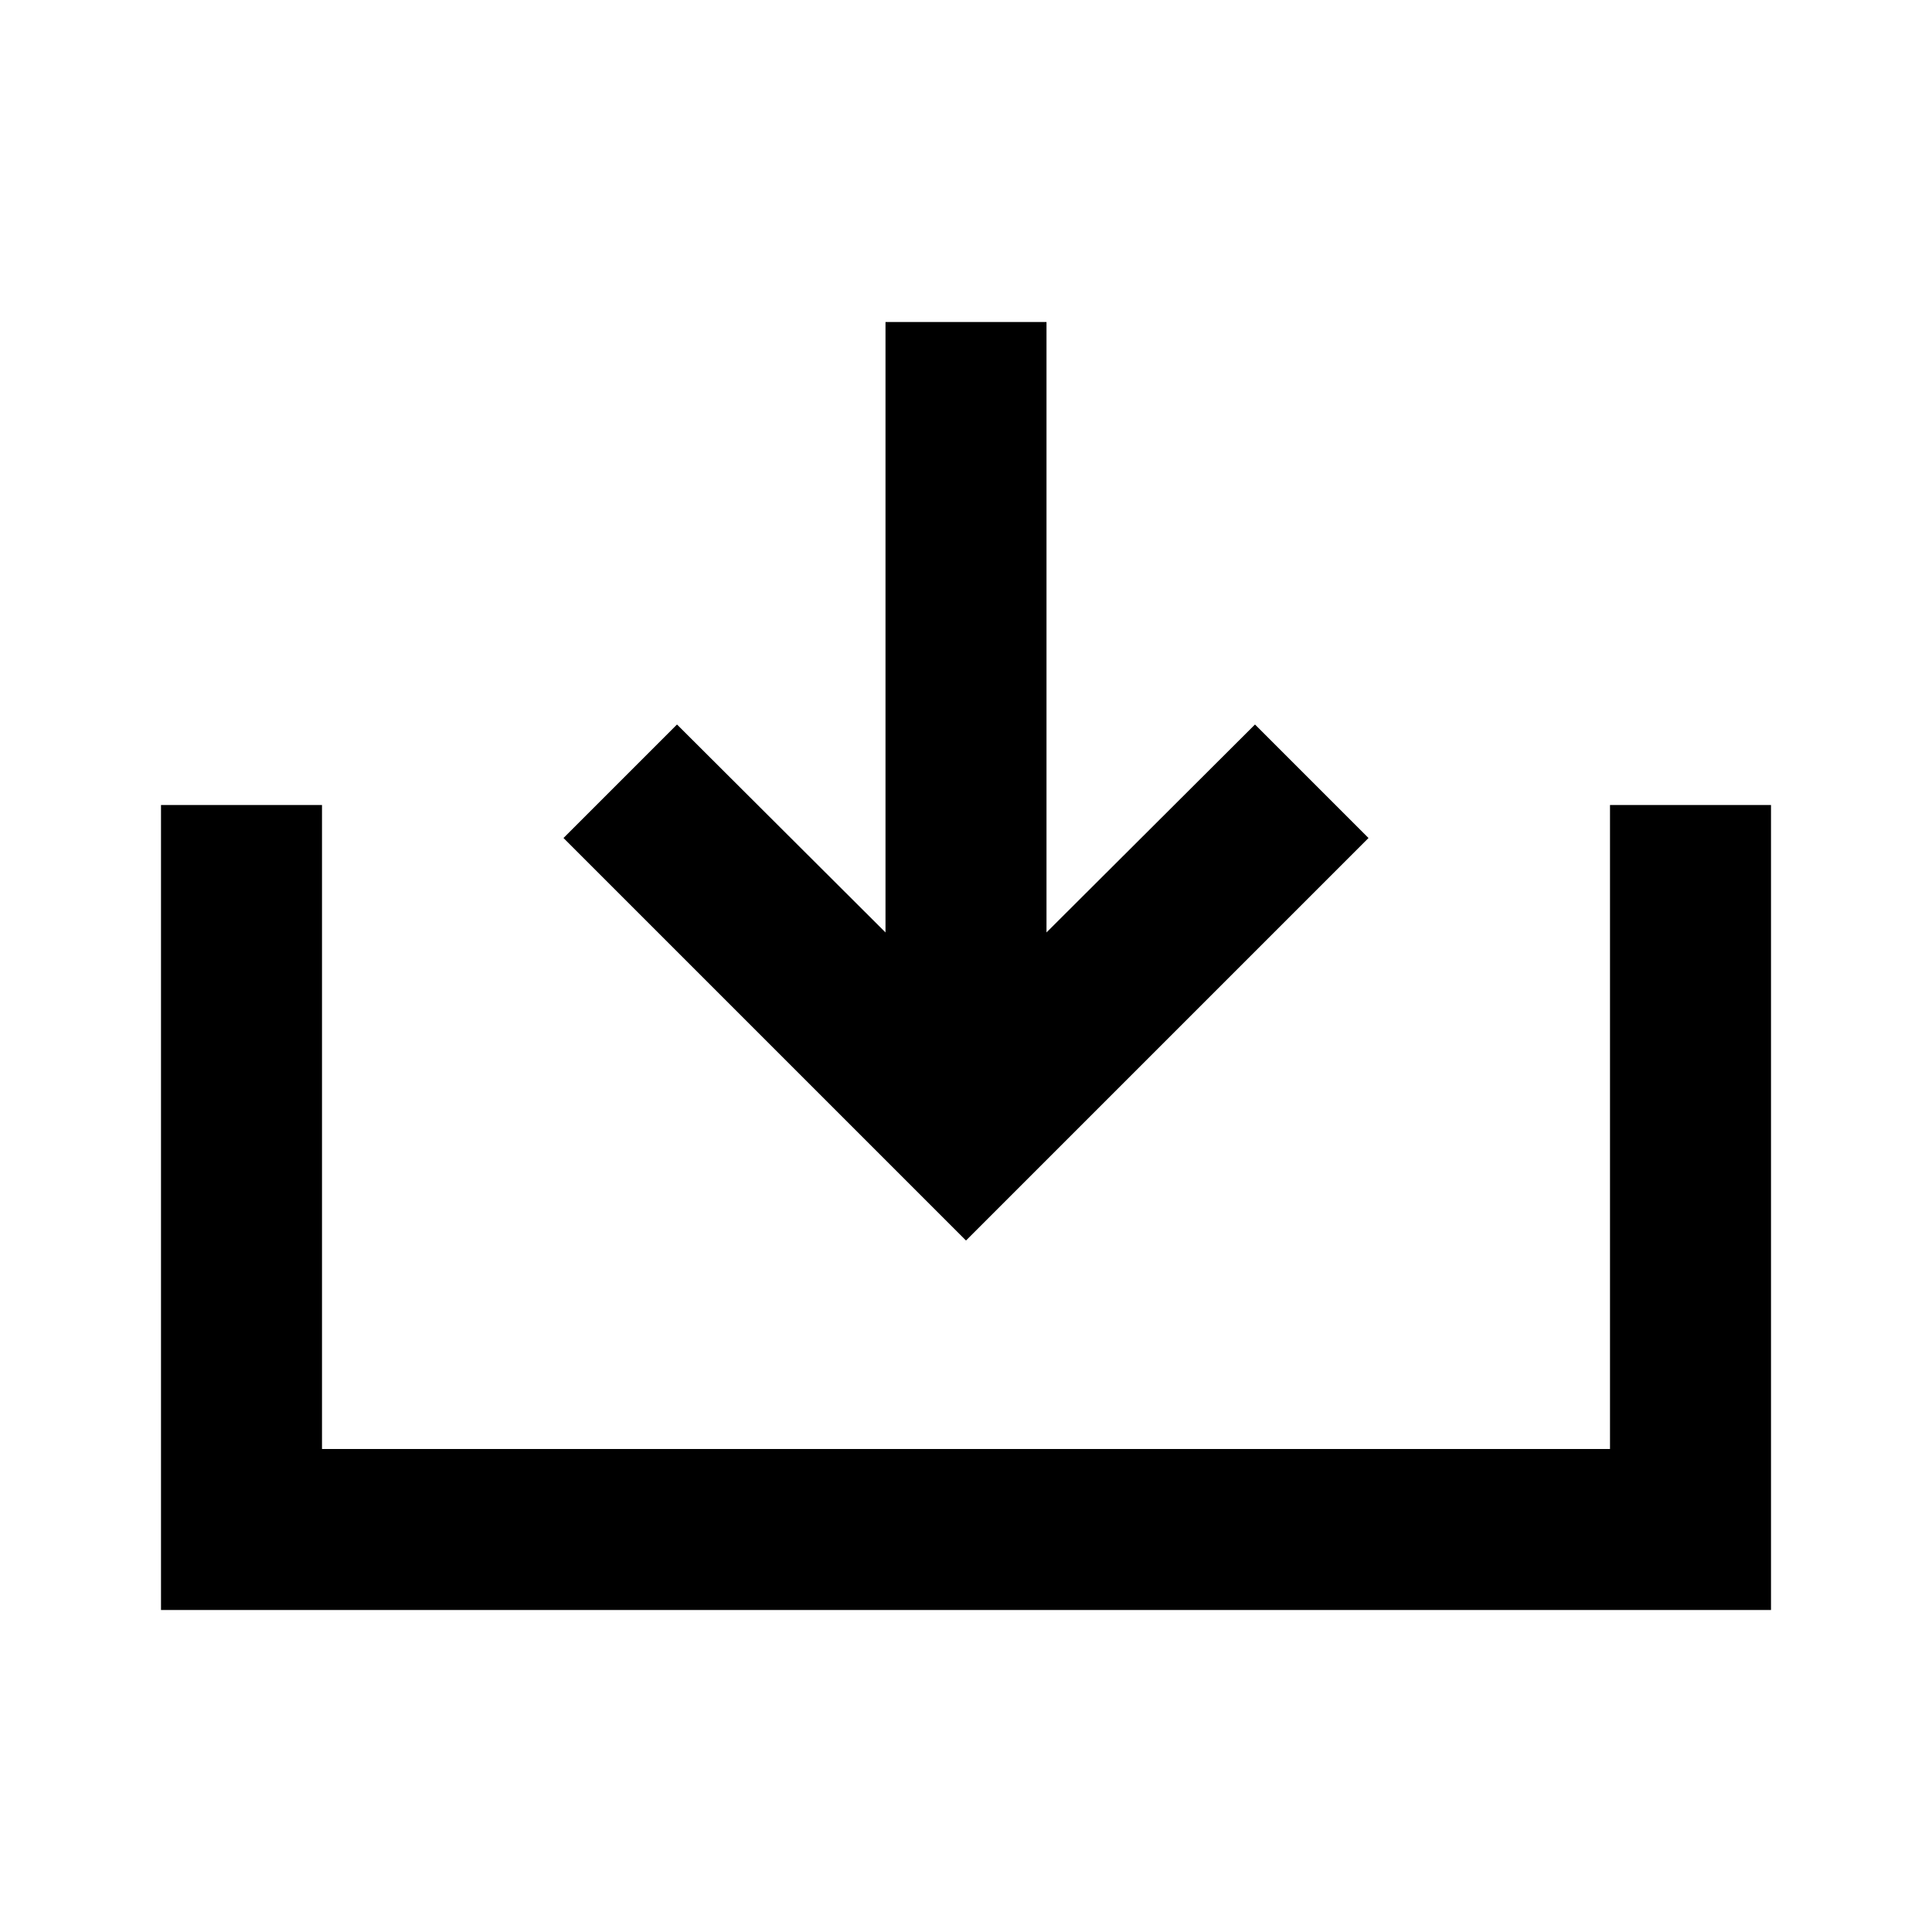
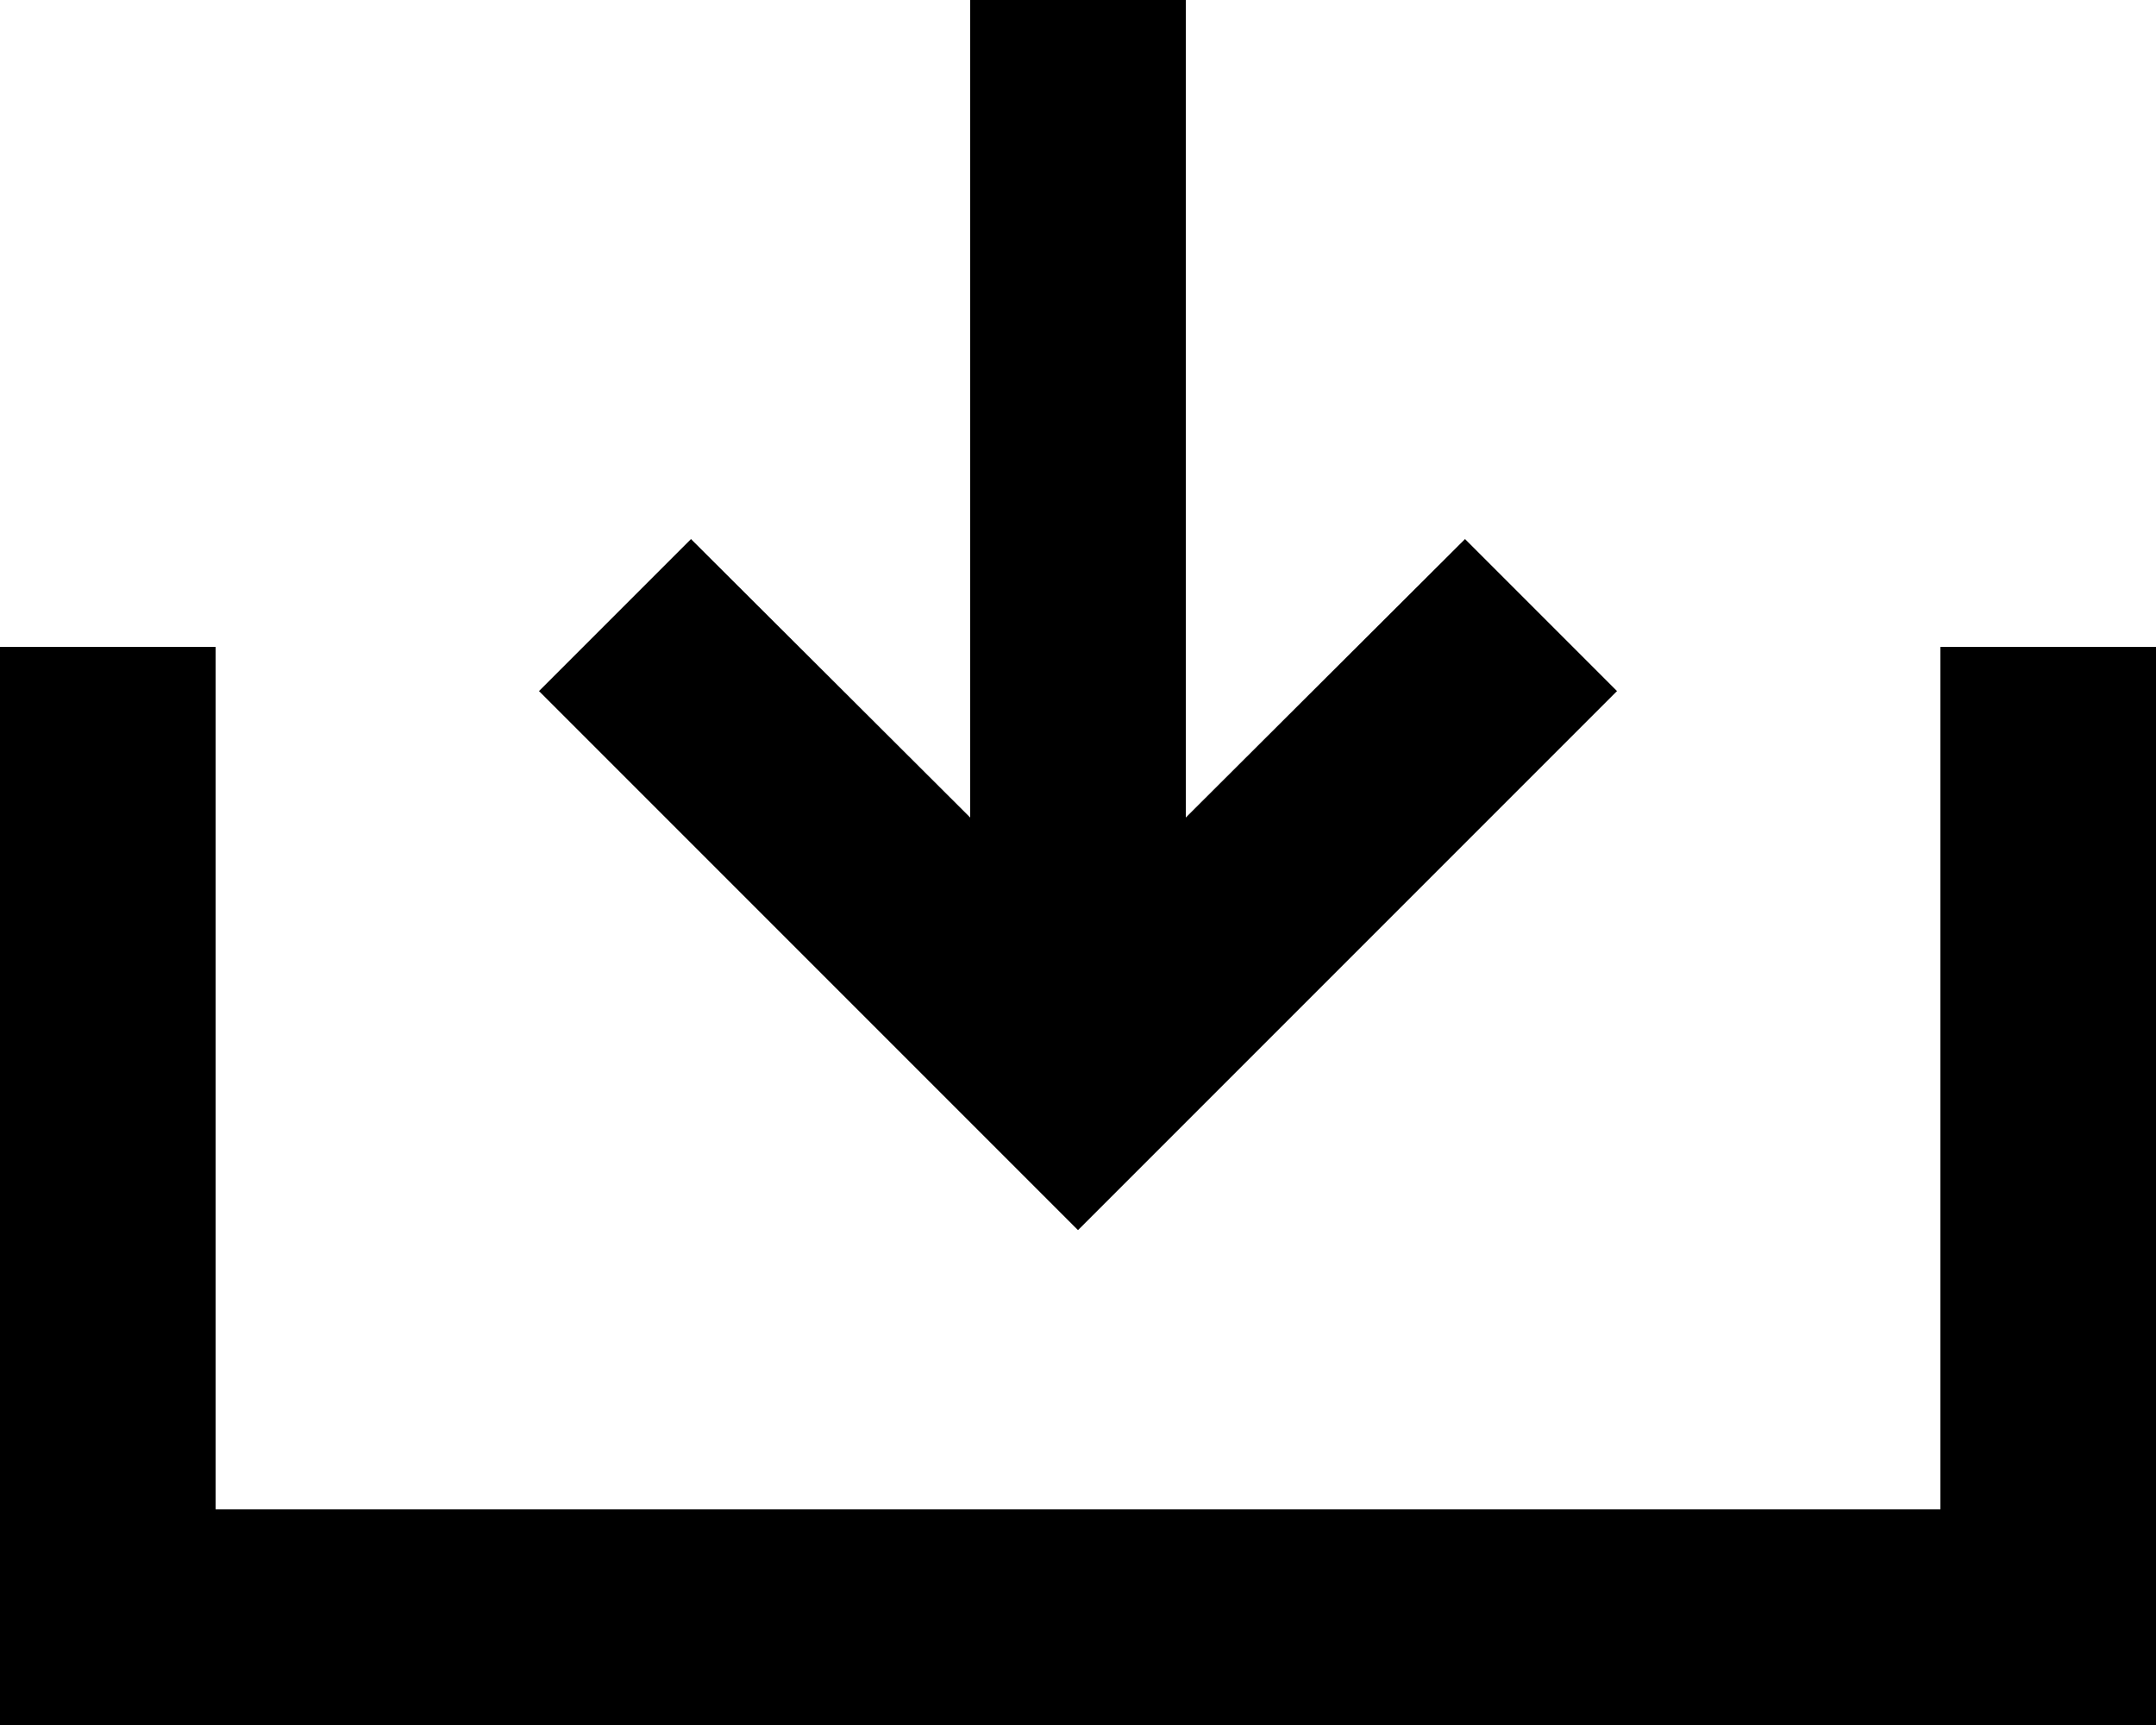
- <svg xmlns="http://www.w3.org/2000/svg" width="24" height="24" viewBox="0 0 24 24" fill="currentColor">
-   <path d="M11 4H13V11.583L15.59 9L17 10.41L12 15.41L7 10.41L8.41 9L11 11.583V4Z" fill="currentColor" />
-   <path d="M4 10H2V20H22V10H20V18H4V10Z" fill="currentColor" />
+ <svg xmlns="http://www.w3.org/2000/svg" width="20" height="16" viewBox="0 0 20 16" fill="currentColor">
+   <path d="M9 0H11V7.583L13.59 5L15 6.41L10 11.41L5 6.41L6.41 5L9 7.583V0Z" fill="currentColor" />
+   <path d="M2 6H0V16H20V6H18V14H2V6Z" fill="currentColor" />
</svg>
